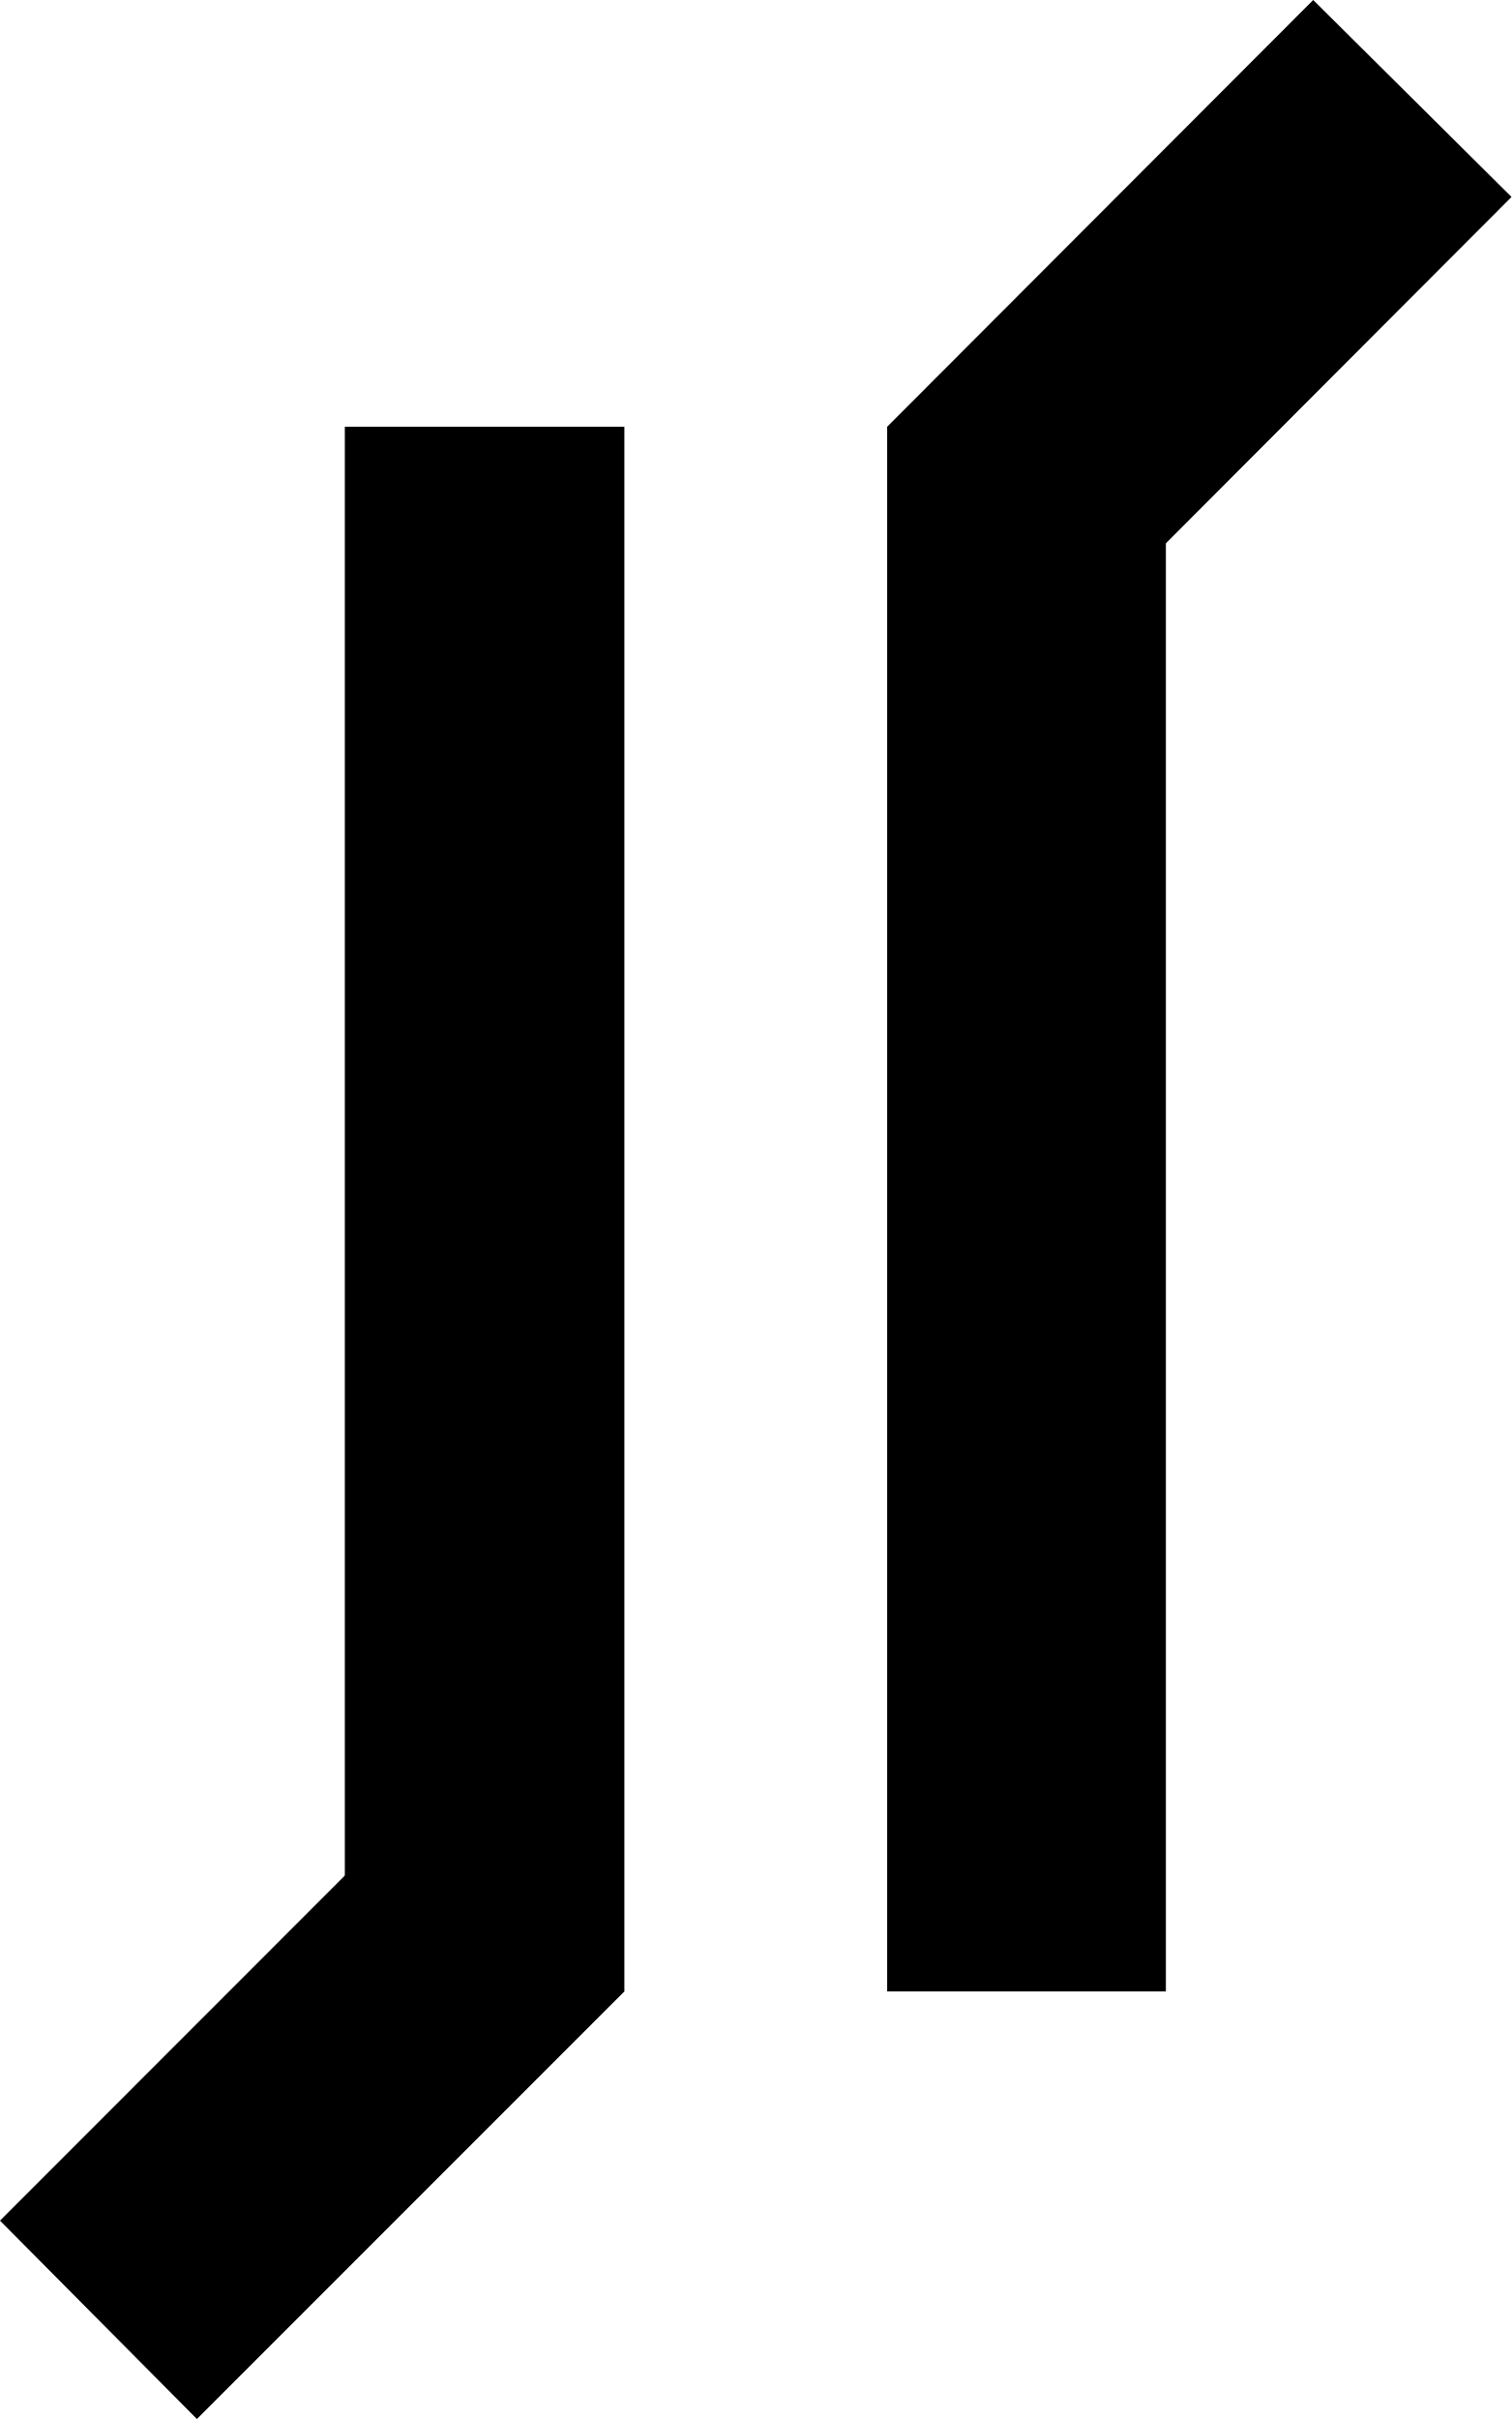
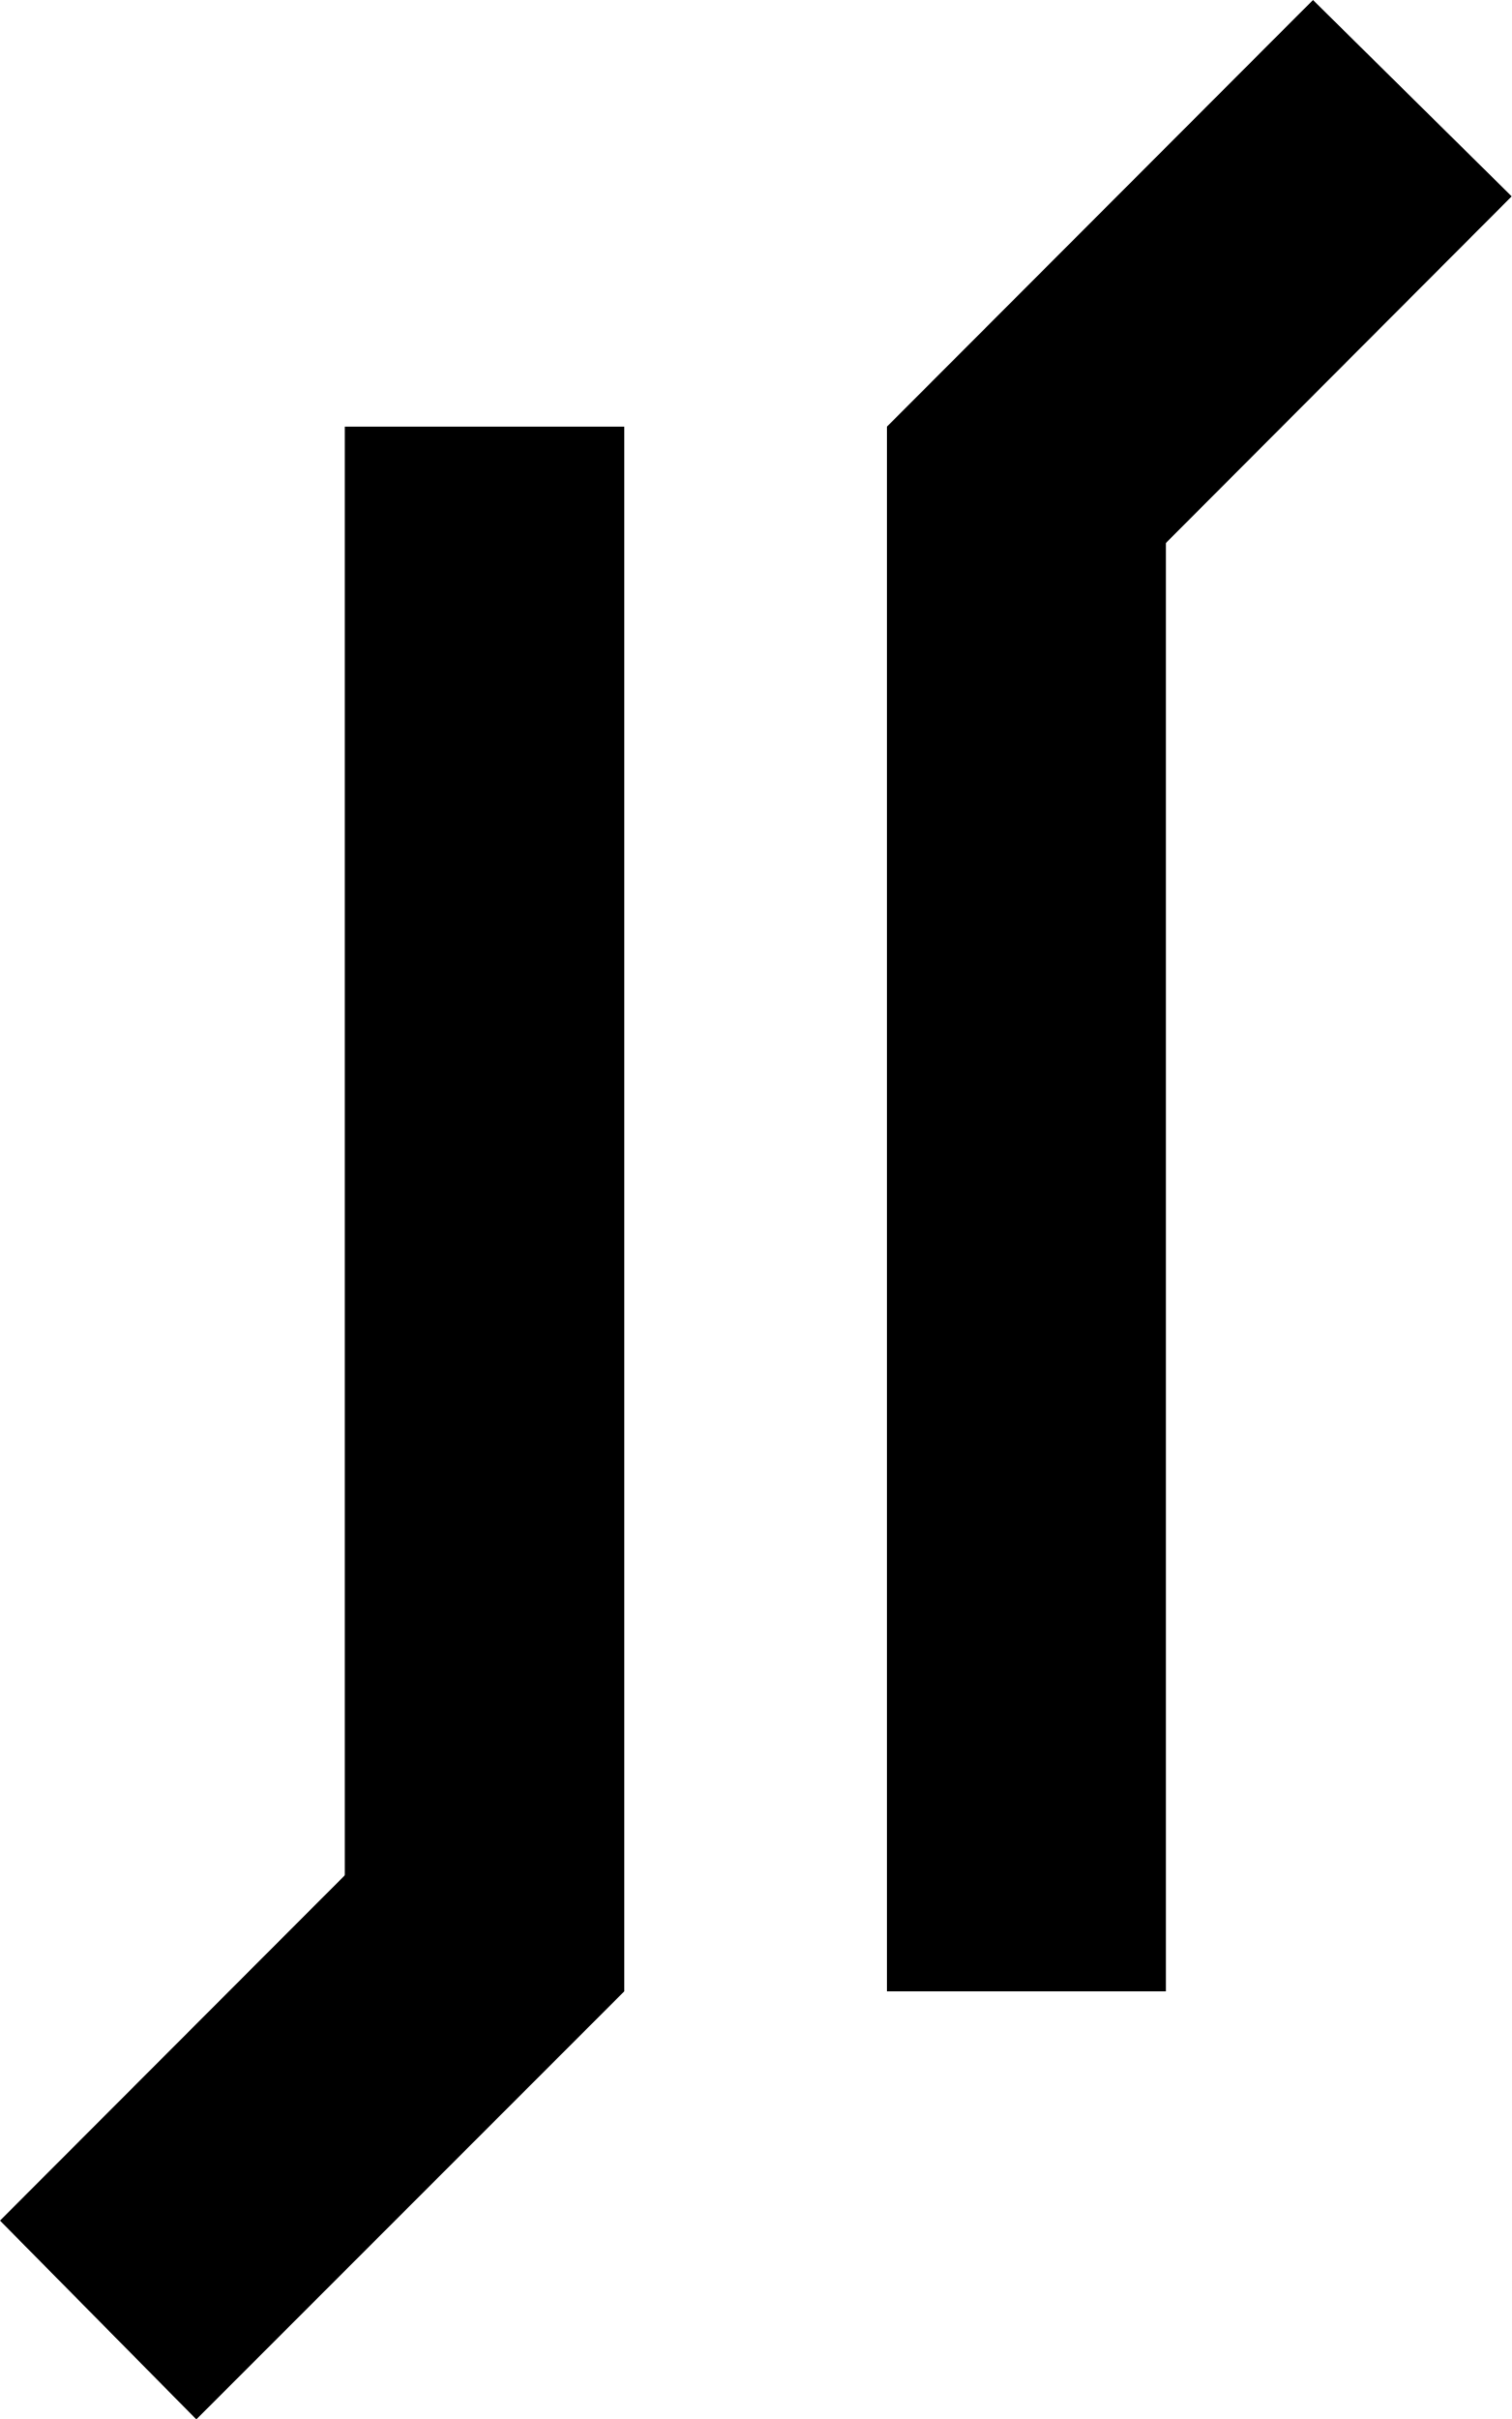
- <svg xmlns="http://www.w3.org/2000/svg" width="7.498" height="12" viewBox="0 0 7.498 12">
-   <path fill-rule="nonzero" fill="rgb(0%, 0%, 0%)" fill-opacity="1" d="M 3.098 2.117 L 1.711 2.117 L 1.711 9.879 L 3.098 9.879 Z M 3.098 2.117 " />
-   <path fill-rule="nonzero" fill="rgb(0%, 0%, 0%)" fill-opacity="1" d="M 5.785 2.117 L 4.402 2.117 L 4.402 9.879 L 5.785 9.879 Z M 5.785 2.117 " />
-   <path fill-rule="nonzero" fill="rgb(0%, 0%, 0%)" fill-opacity="1" d="M 7.5 0.977 L 6.516 0 L 4.402 2.117 L 5.379 3.102 Z M 7.5 0.977 " />
-   <path fill-rule="nonzero" fill="rgb(0%, 0%, 0%)" fill-opacity="1" d="M 3.098 9.879 L 2.117 8.898 L 0 11.016 L 0.977 12 Z M 3.098 9.879 " />
+ <svg xmlns="http://www.w3.org/2000/svg" width="12" height="19.204" viewBox="0 0 12 19.204">
+   <path fill-rule="nonzero" fill="rgb(0%, 0%, 0%)" fill-opacity="1" d="M 4.957 3.387 L 2.738 3.387 L 2.738 15.809 L 4.957 15.809 Z M 4.957 3.387 " />
+   <path fill-rule="nonzero" fill="rgb(0%, 0%, 0%)" fill-opacity="1" d="M 9.258 3.387 L 7.043 3.387 L 7.043 15.809 L 9.258 15.809 Z M 9.258 3.387 " />
+   <path fill-rule="nonzero" fill="rgb(0%, 0%, 0%)" fill-opacity="1" d="M 12.004 1.559 L 10.426 0 L 7.043 3.387 L 8.609 4.961 Z M 12.004 1.559 " />
+   <path fill-rule="nonzero" fill="rgb(0%, 0%, 0%)" fill-opacity="1" d="M 4.957 15.809 L 3.387 14.238 L 0 17.629 L 1.559 19.207 Z M 4.957 15.809 " />
</svg>
